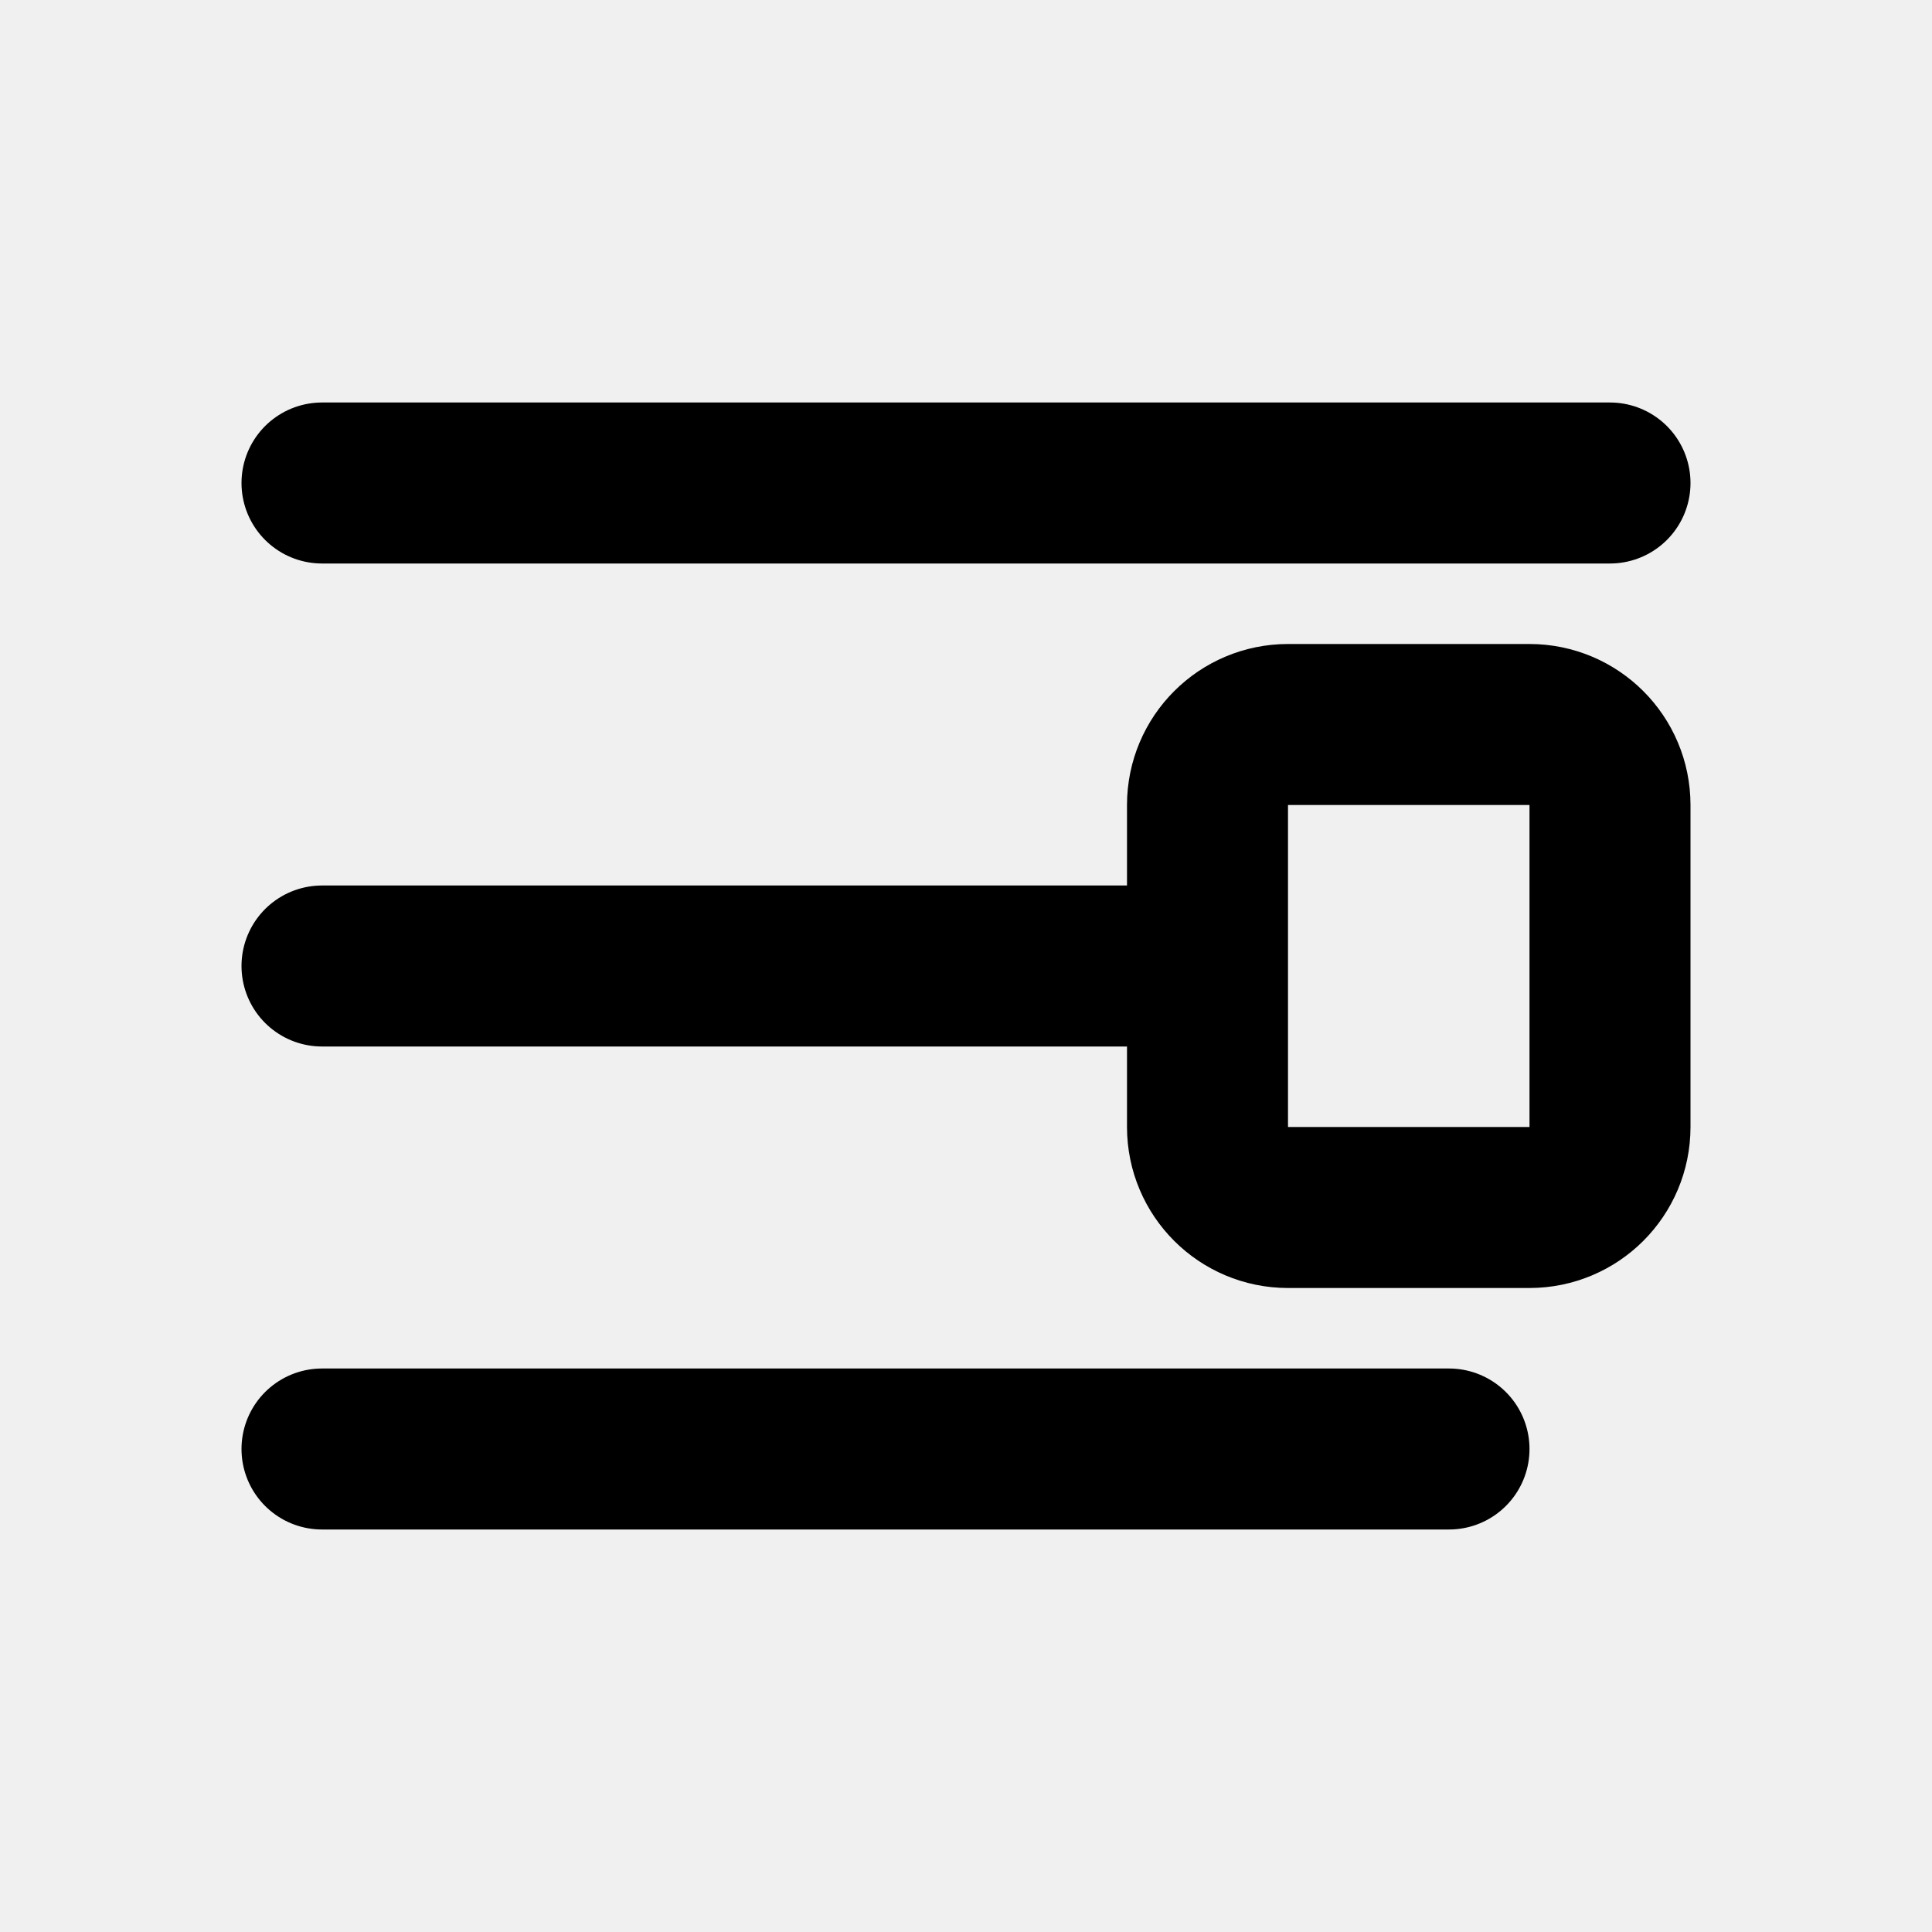
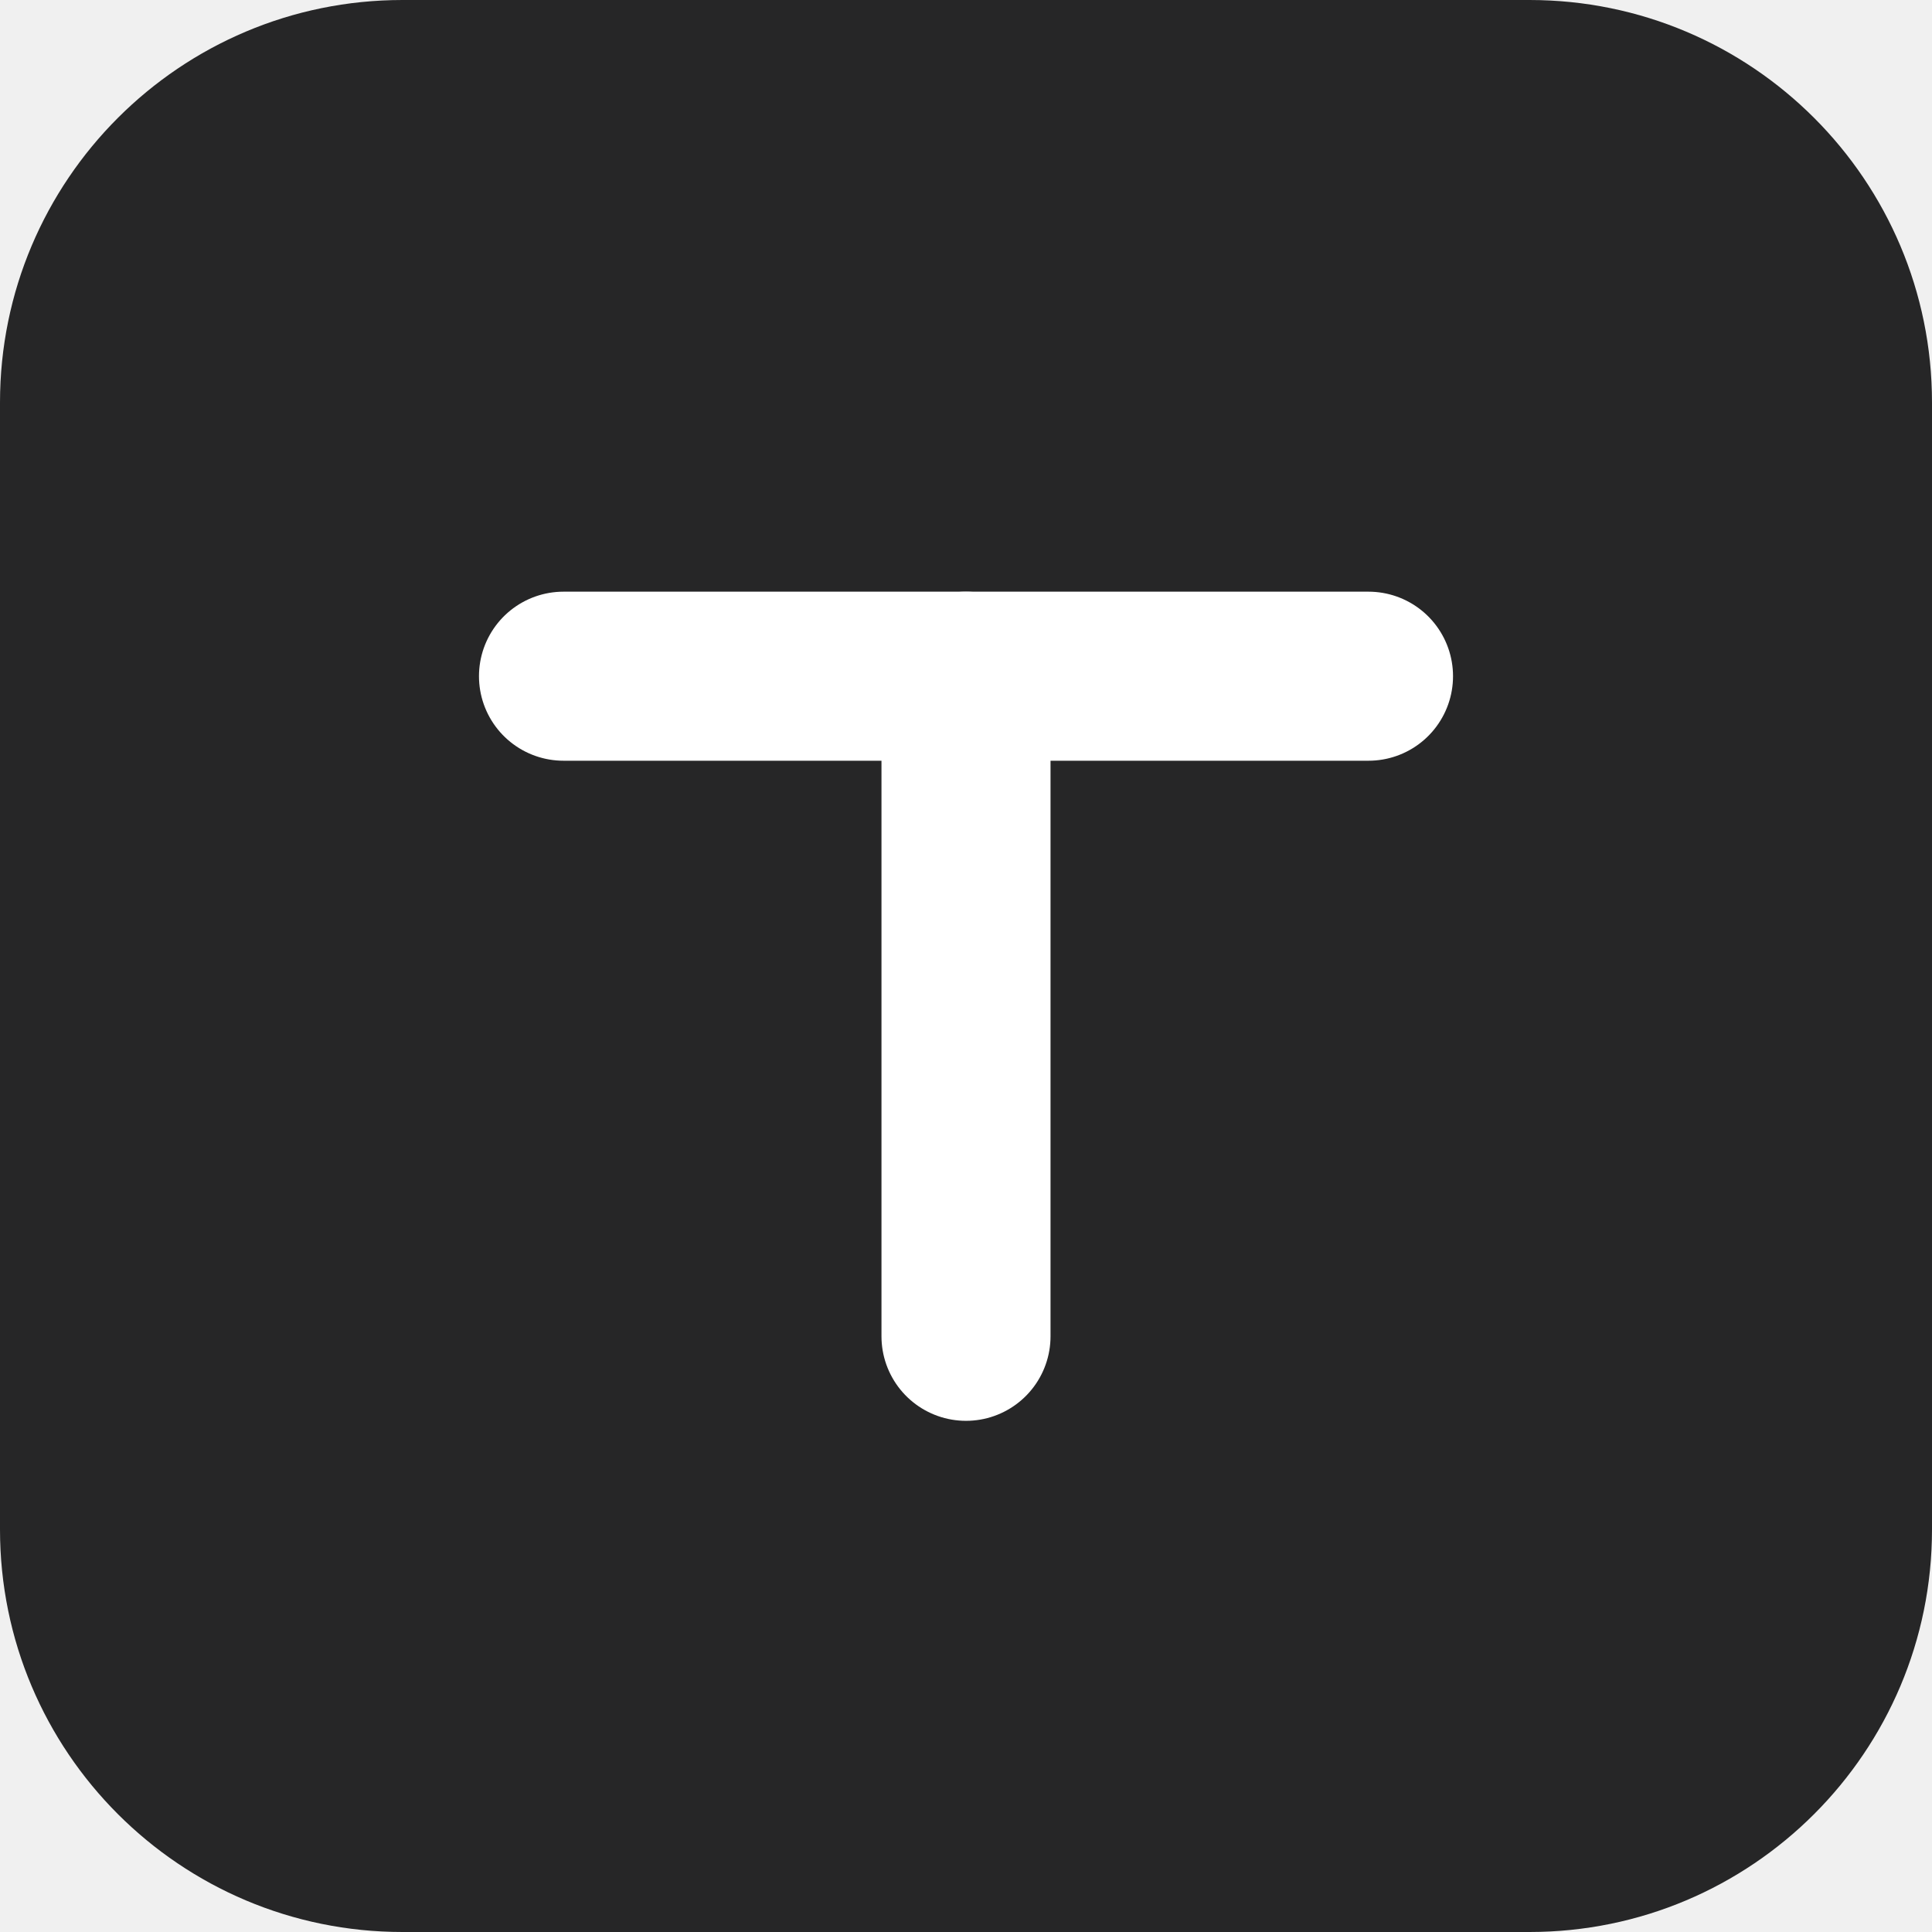
- <svg xmlns="http://www.w3.org/2000/svg" viewBox="0 0 24 24" fill="none" stroke="currentColor" stroke-width="2" stroke-linecap="round" stroke-linejoin="round" aria-hidden="true">
-   <path d="M4 6h16M4 12h10M4 18h14" />
-   <rect x="15" y="9" width="5" height="6" rx="1" />
+ <svg xmlns="http://www.w3.org/2000/svg" viewBox="0 0 24 24" aria-hidden="true">
+   <rect width="24" height="24" rx="5" fill="#262627" />
+   <path d="M7 8.4h10" stroke="#fff" stroke-width="2.1" stroke-linecap="round" />
+   <path d="M12 8.4V16.6" stroke="#fff" stroke-width="2.1" stroke-linecap="round" />
</svg>
